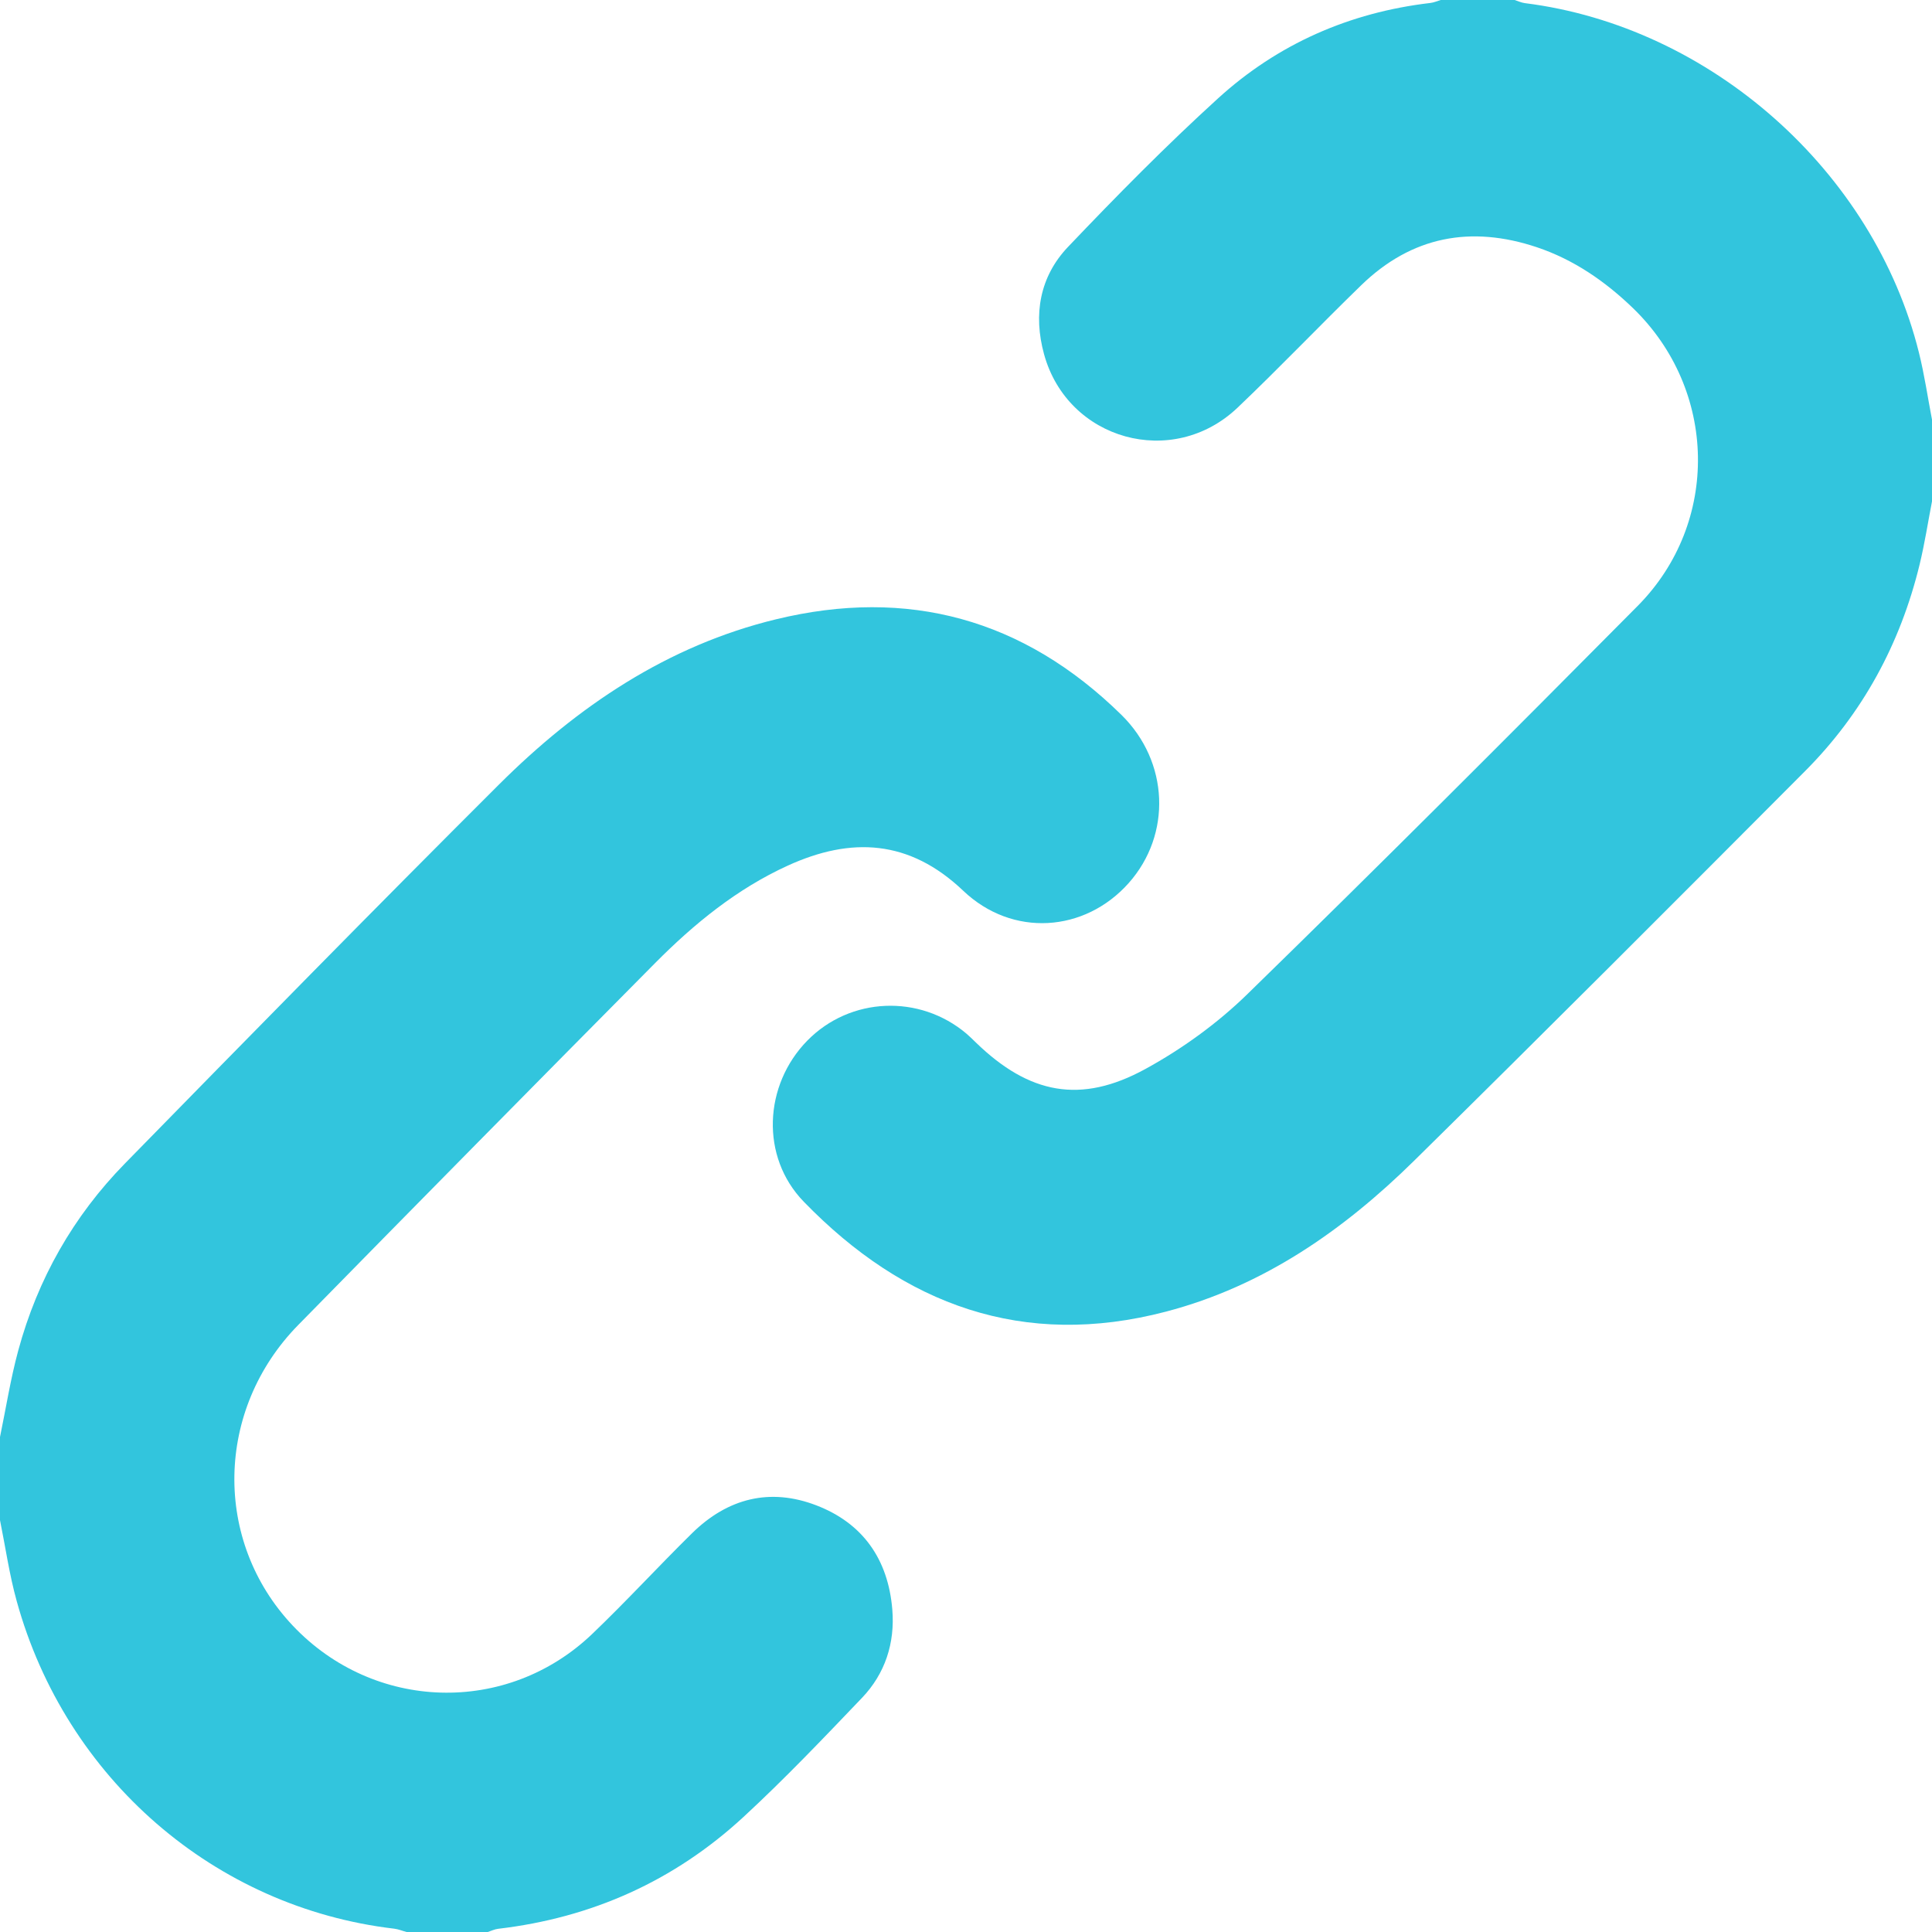
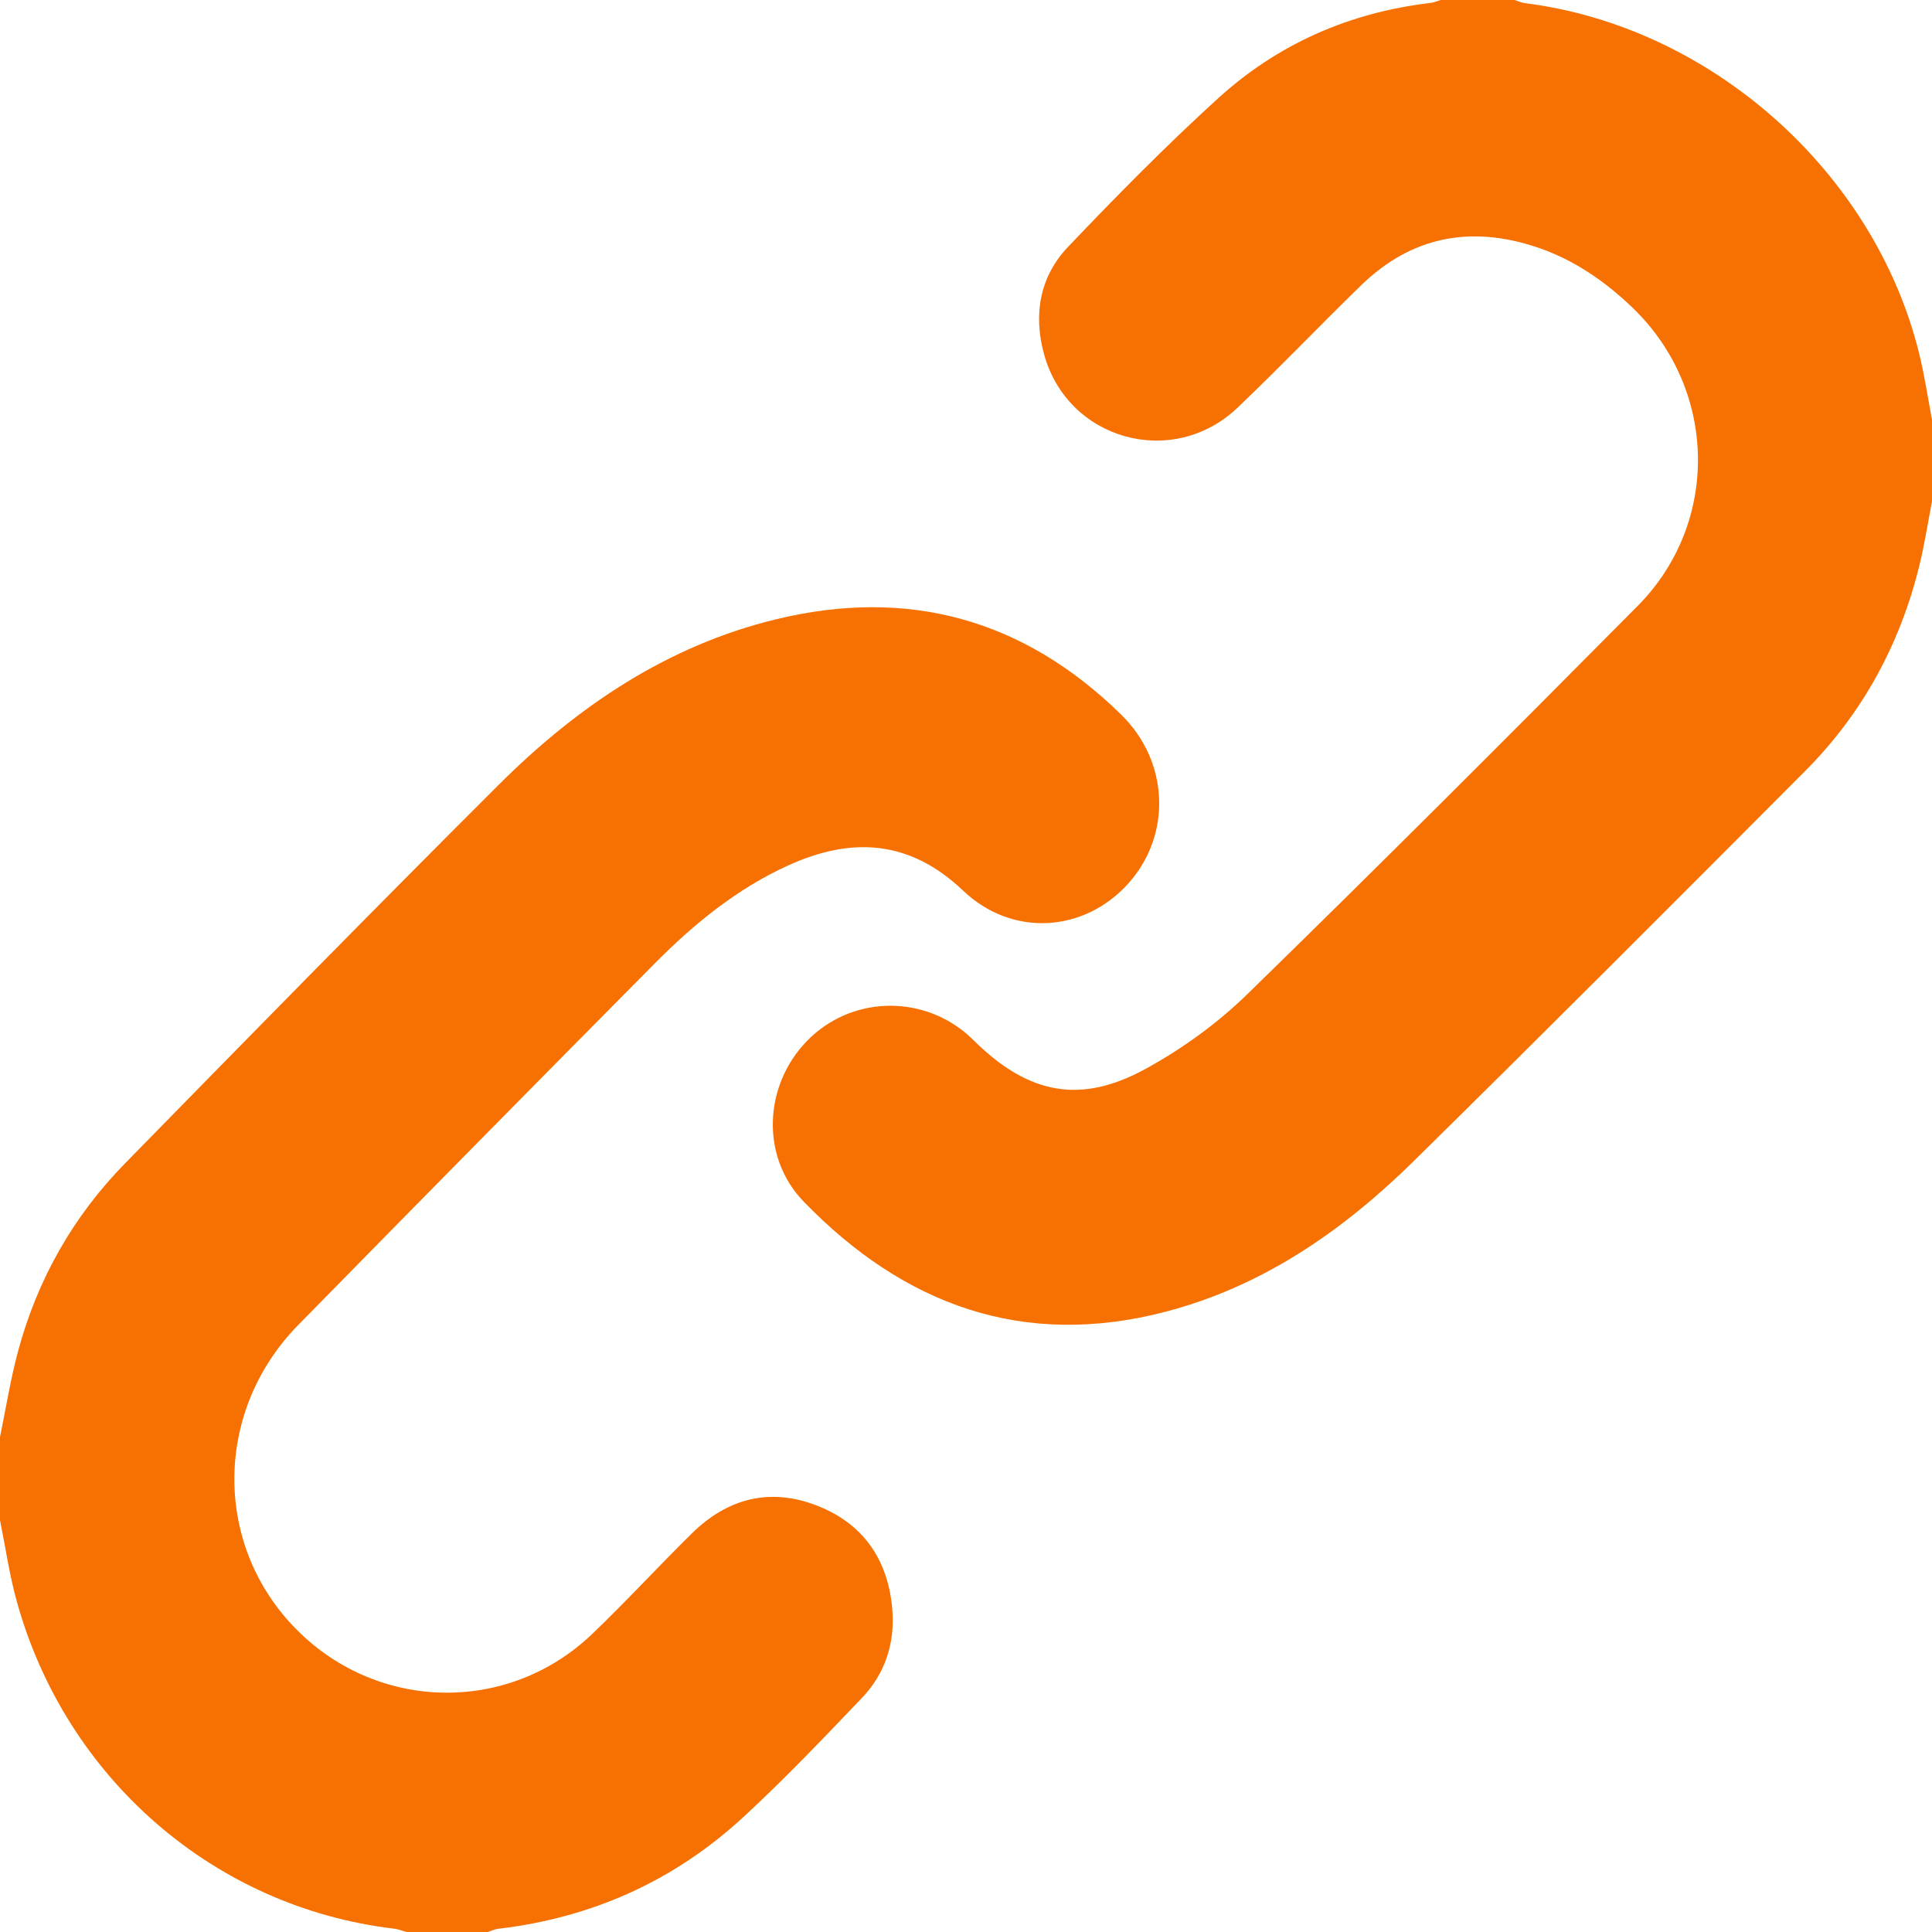
<svg xmlns="http://www.w3.org/2000/svg" width="35px" height="35px" viewBox="0 0 35 35" version="1.1">
  <g id="Page-1" stroke="none" stroke-width="1" fill="none" fill-rule="evenodd">
-     <g id="Lesson-14" transform="translate(-322, -1876)" fill="#32C5DD">
+     <g id="Lesson-14" transform="translate(-322, -1876)" fill="#F67102">
      <path d="M357,1885.083 C356.926,1885.465 356.867,1885.851 356.775,1886.229 C356.426,1887.665 355.742,1888.924 354.702,1889.968 C352.35,1892.329 349.995,1894.687 347.621,1897.025 C346.34,1898.286 344.89,1899.298 343.124,1899.761 C340.539,1900.439 338.376,1899.641 336.562,1897.771 C335.772,1896.958 335.835,1895.657 336.626,1894.851 C337.402,1894.06 338.659,1894.006 339.511,1894.728 C339.571,1894.779 339.626,1894.835 339.682,1894.889 C340.644,1895.82 341.578,1896.008 342.751,1895.365 C343.418,1895 344.059,1894.536 344.603,1894.004 C346.981,1891.686 349.328,1889.336 351.667,1886.978 C353.165,1885.468 353.111,1883.057 351.582,1881.581 C351.077,1881.094 350.509,1880.703 349.842,1880.479 C348.649,1880.08 347.574,1880.279 346.659,1881.168 C345.905,1881.9 345.18,1882.662 344.419,1883.386 C343.243,1884.504 341.342,1883.975 340.914,1882.417 C340.716,1881.697 340.836,1881.01 341.349,1880.472 C342.228,1879.549 343.124,1878.639 344.066,1877.782 C345.15,1876.795 346.448,1876.226 347.909,1876.054 C347.974,1876.047 348.037,1876.019 348.1,1876 L349.439,1876 C349.501,1876.02 349.562,1876.049 349.626,1876.057 C352.986,1876.479 355.945,1879.098 356.763,1882.387 C356.863,1882.787 356.922,1883.197 357,1883.602 L357,1885.083 Z M322,1902.033 C322.108,1901.511 322.191,1900.981 322.33,1900.468 C322.682,1899.168 323.33,1898.031 324.262,1897.079 C326.511,1894.781 328.761,1892.485 331.037,1890.215 C332.461,1888.795 334.094,1887.695 336.059,1887.219 C338.443,1886.64 340.541,1887.208 342.316,1888.951 C343.179,1889.799 343.229,1891.118 342.447,1891.998 C341.649,1892.894 340.34,1892.984 339.45,1892.137 C338.475,1891.209 337.422,1891.156 336.27,1891.682 C335.35,1892.102 334.575,1892.734 333.866,1893.449 C331.706,1895.628 329.551,1897.813 327.403,1900.003 C325.896,1901.539 325.859,1903.919 327.302,1905.448 C328.771,1907.005 331.182,1907.08 332.728,1905.601 C333.347,1905.009 333.927,1904.376 334.538,1903.775 C335.183,1903.142 335.948,1902.948 336.789,1903.271 C337.628,1903.593 338.09,1904.245 338.165,1905.159 C338.215,1905.767 338.034,1906.32 337.617,1906.757 C336.916,1907.491 336.214,1908.228 335.47,1908.915 C334.209,1910.08 332.715,1910.743 331.025,1910.942 C330.961,1910.949 330.9,1910.98 330.837,1911 L329.365,1911 C329.29,1910.98 329.217,1910.949 329.142,1910.94 C325.891,1910.558 323.19,1908.222 322.302,1905.003 C322.169,1904.524 322.099,1904.027 322,1903.539 L322,1902.033 Z" id="Combined-Shape" />
    </g>
  </g>
</svg>
